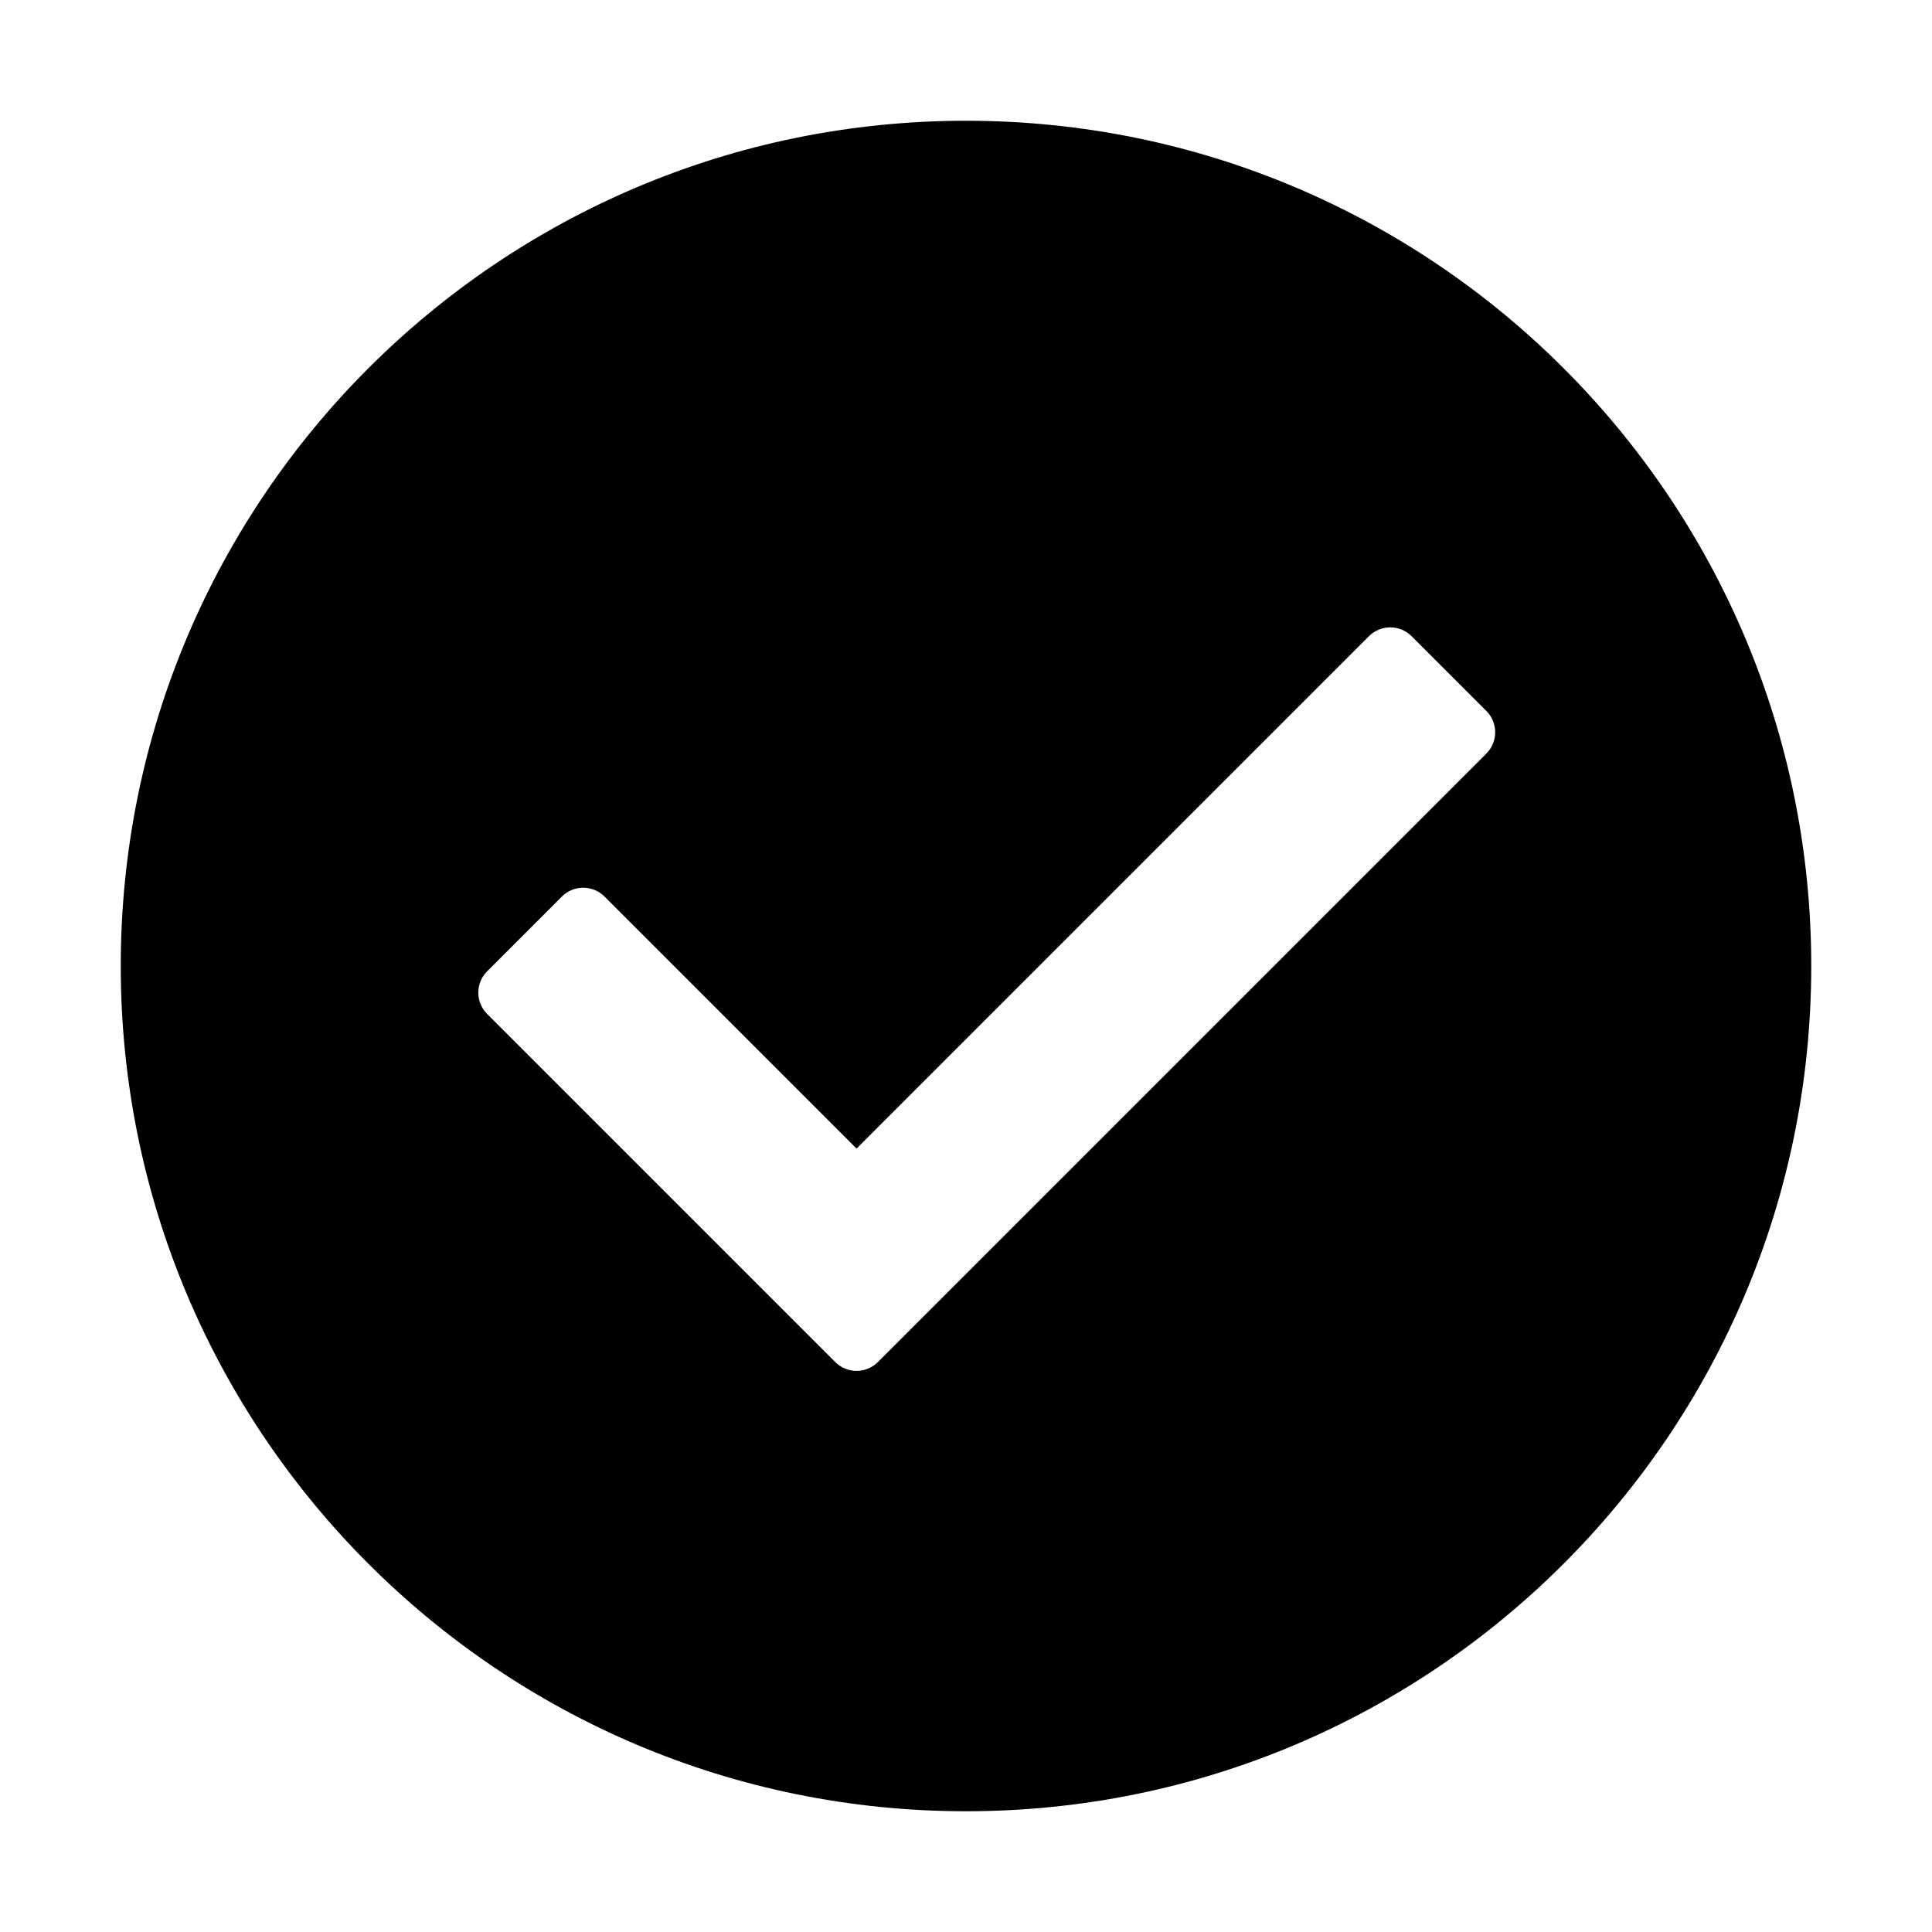
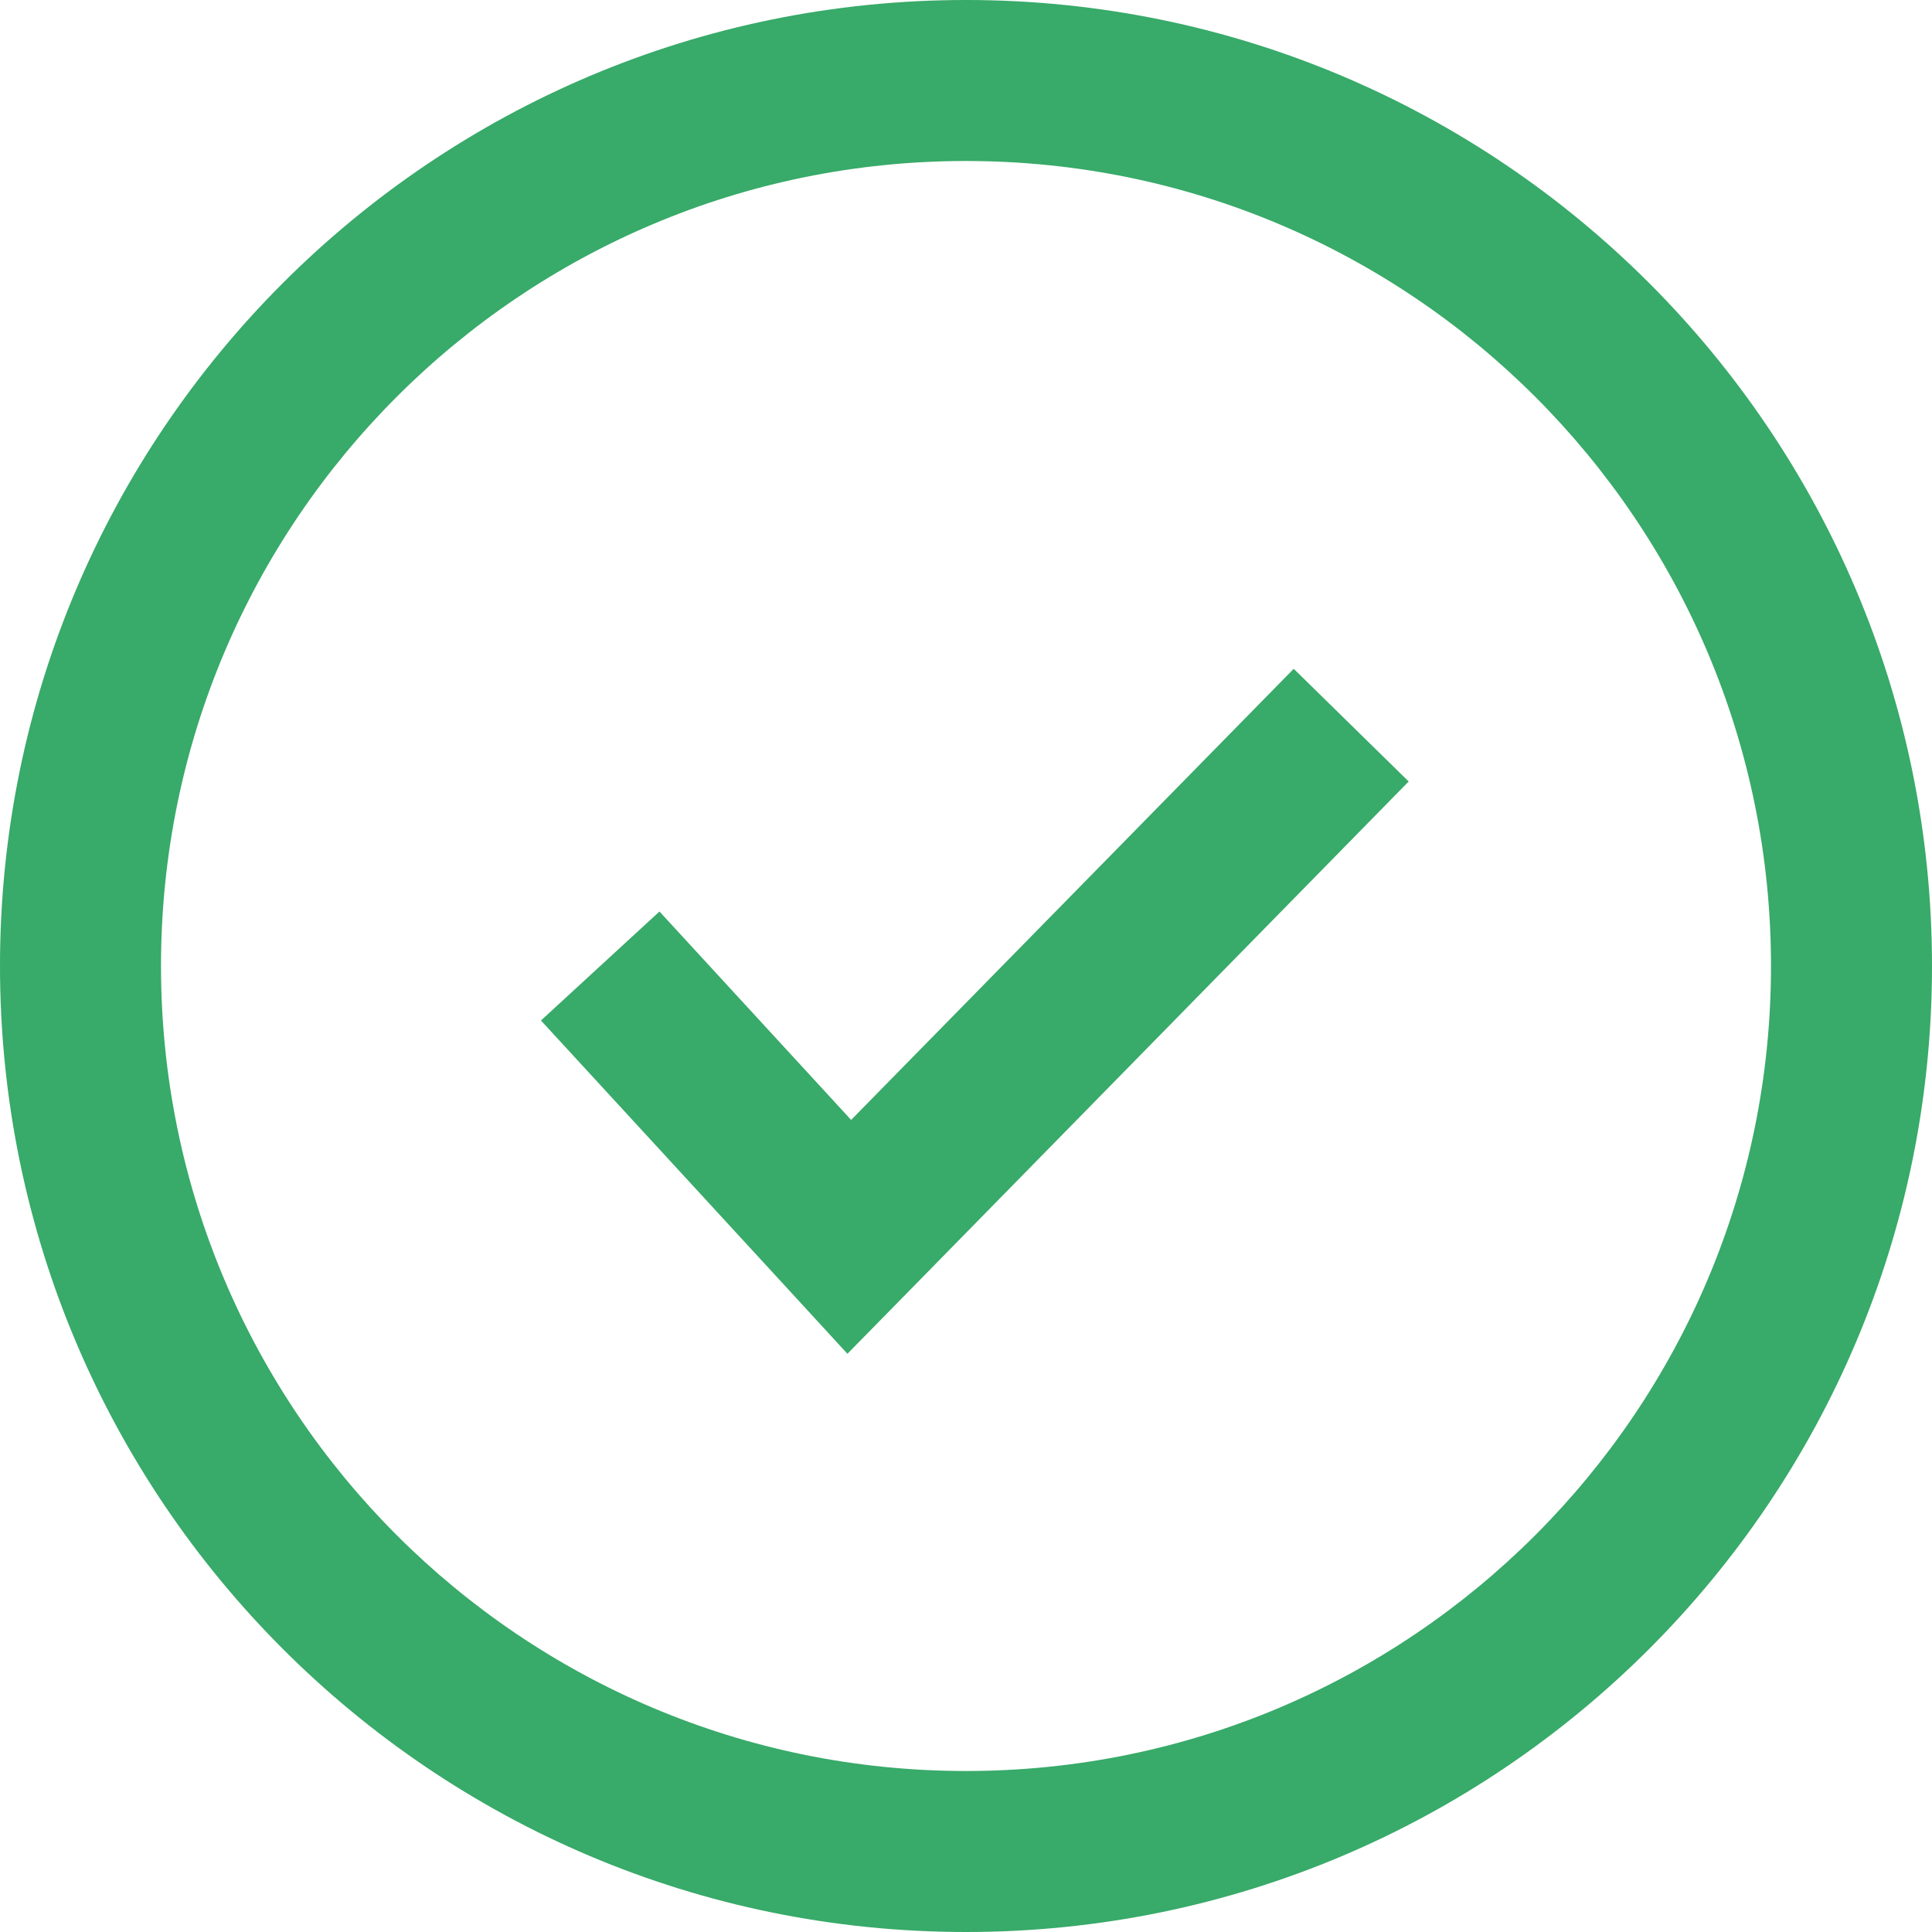
- <svg xmlns="http://www.w3.org/2000/svg" t="1706669934606" class="icon" viewBox="0 0 1024 1024" version="1.1" p-id="2381" width="200" height="200">
-   <path d="M64 512C64 264.58 264.58 64 512 64s448 200.58 448 448-200.58 448-448 448S64 759.42 64 512z m194.201 25.426l184.482 184.482c6.251 6.251 16.377 6.251 22.627 0l322.48-322.48c6.251-6.251 6.251-16.376 0-22.627l-39.597-39.598c-6.251-6.25-16.377-6.25-22.627 0L453.997 608.772 320.426 475.201c-6.251-6.251-16.377-6.251-22.628 0l-39.597 39.598c-6.251 6.25-6.251 16.376 0 22.627z" p-id="2382" />
+ <svg xmlns="http://www.w3.org/2000/svg" width="24px" height="24px" viewBox="0 0 24 24" version="1.1">
+   <g id="成功" stroke="none" stroke-width="1" fill="none" fill-rule="evenodd">
+     <g id="Group-4" fill="#38AA69" fill-rule="nonzero">
+       <path d="M12,0 C18.627,0 24,5.373 24,12 C24,18.627 18.627,24 12,24 C5.373,24 0,18.627 0,12 C0,5.373 5.373,0 12,0 Z M12,2 C6.477,2 2,6.477 2,12 C2,17.523 6.477,22 12,22 C17.523,22 22,17.523 22,12 C22,6.477 17.523,2 12,2 Z" id="Oval" />
+       <polygon id="Path-2" points="16.071 8.308 17.499 9.708 11.265 16.065 10.527 16.817 9.815 16.042 6.72 12.677 8.192 11.323 10.573 13.912" />
+     </g>
+   </g>
</svg>
